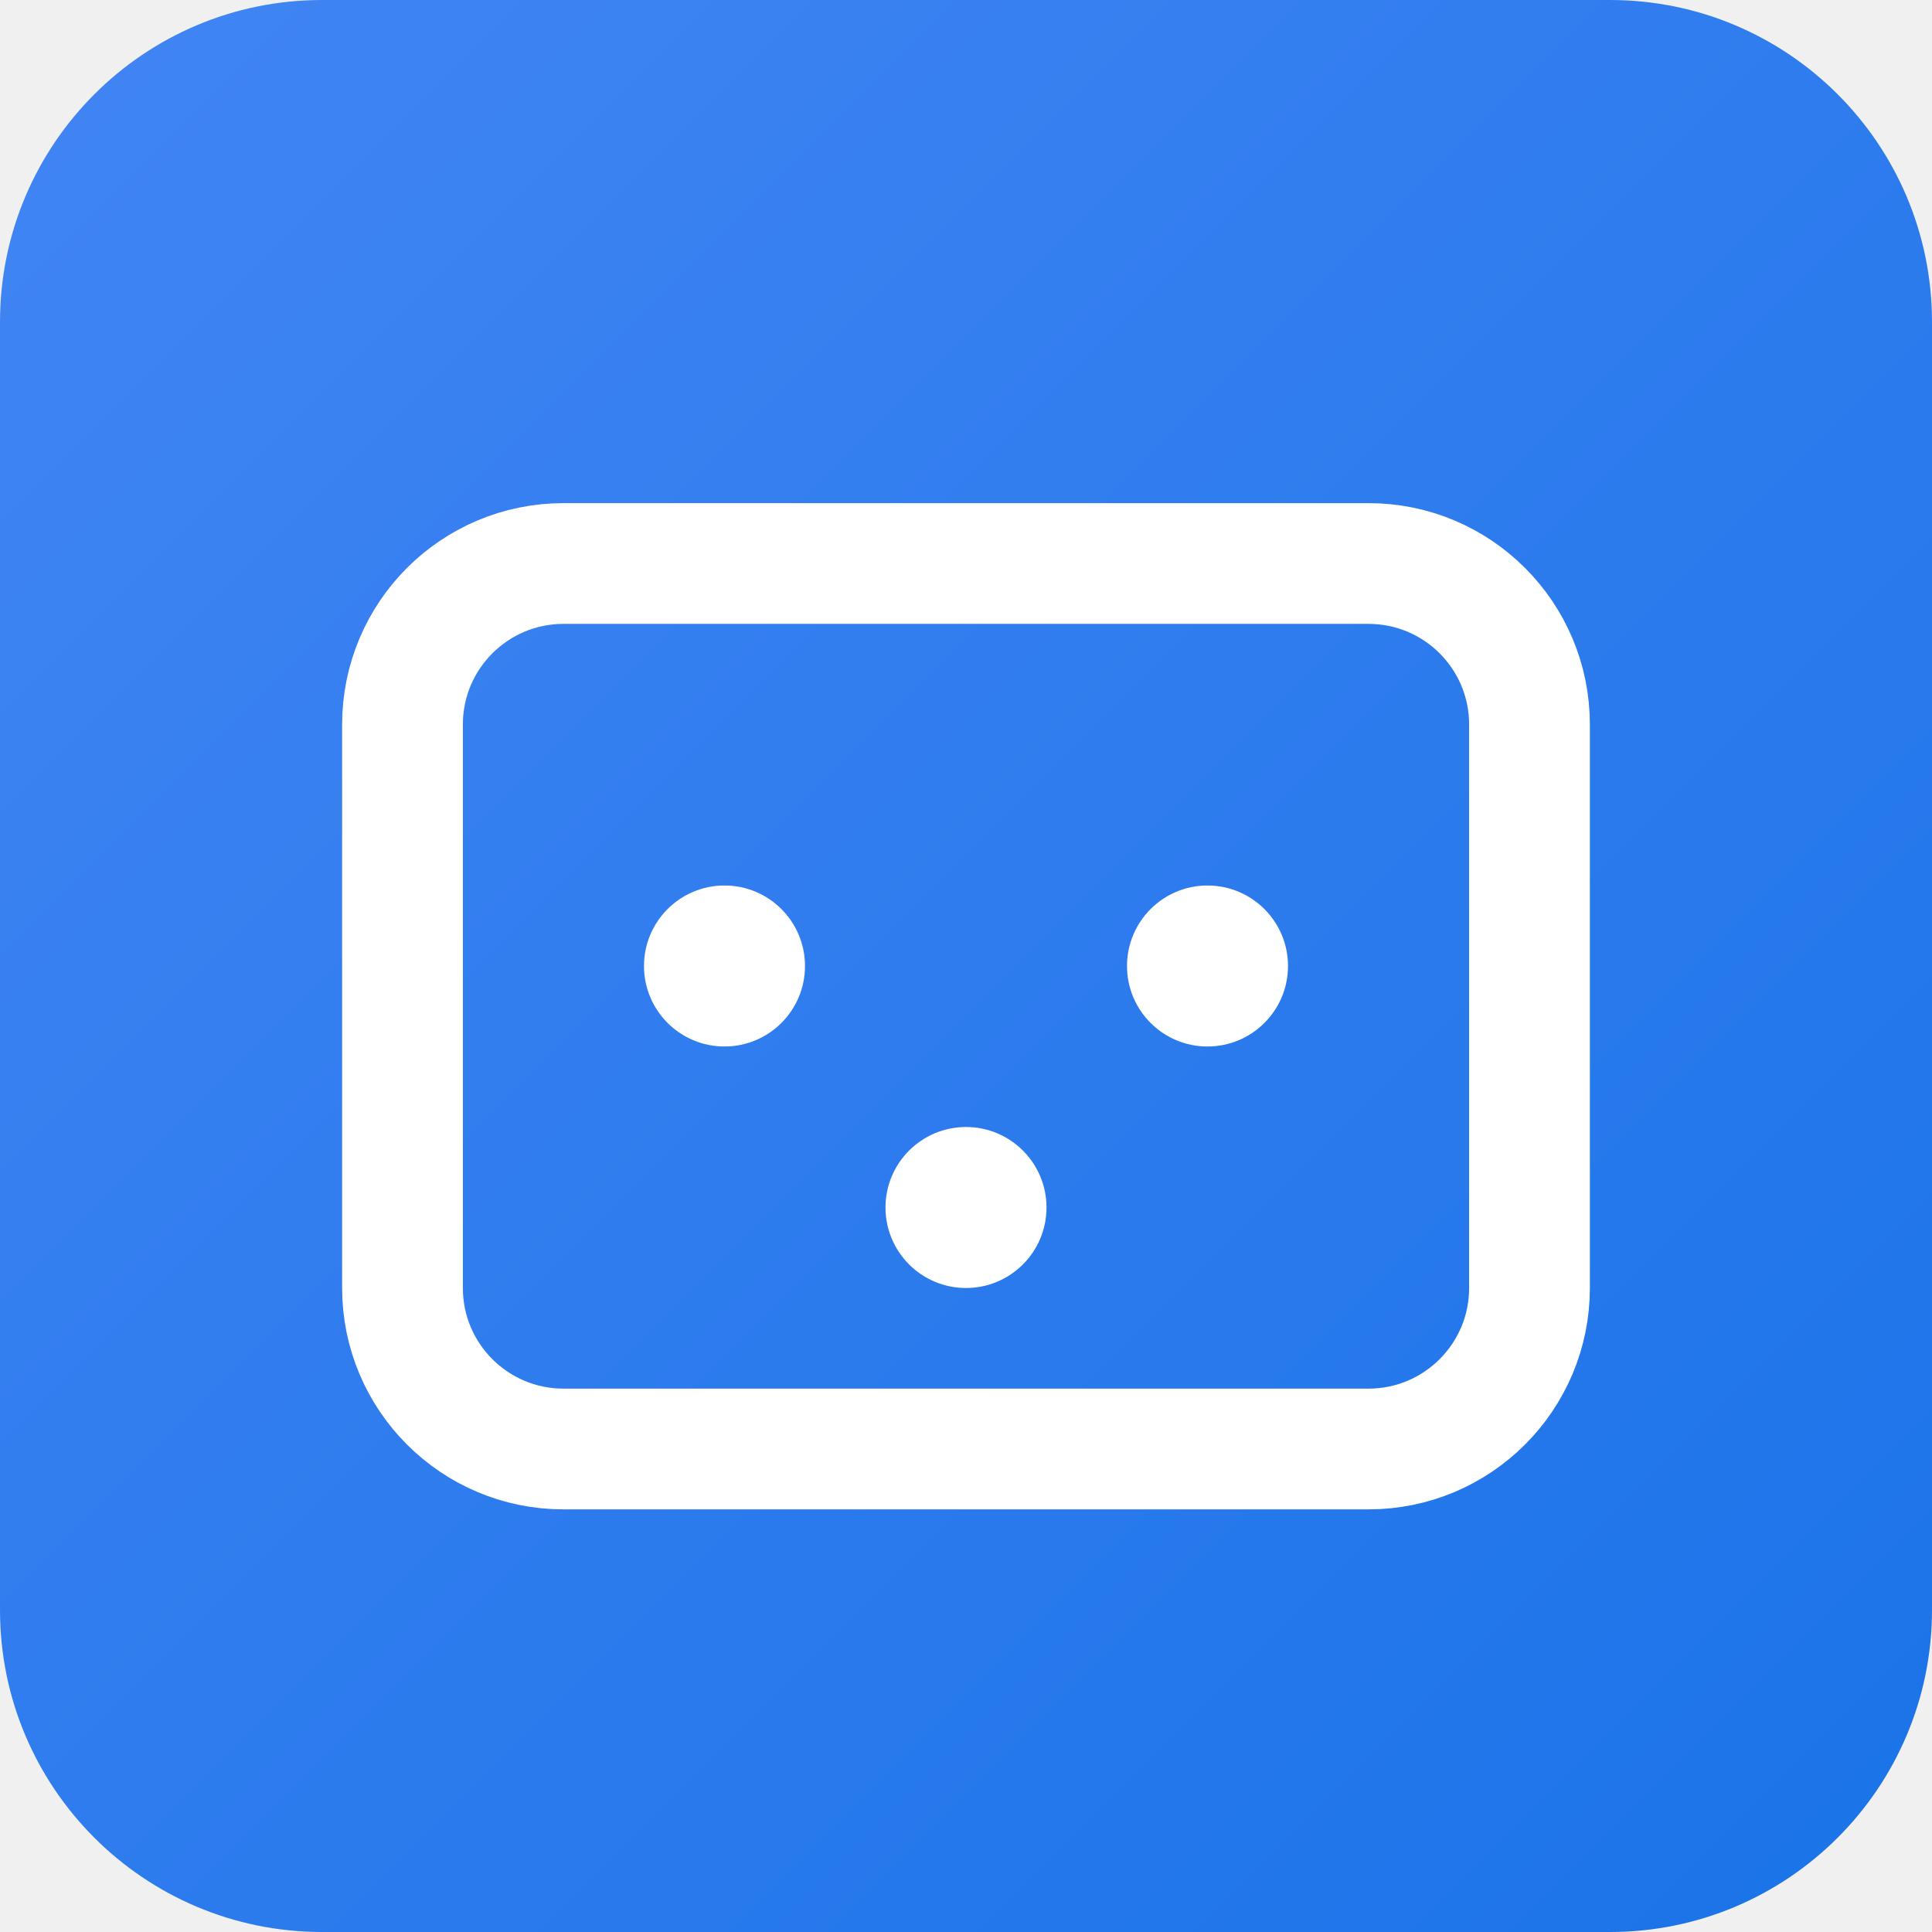
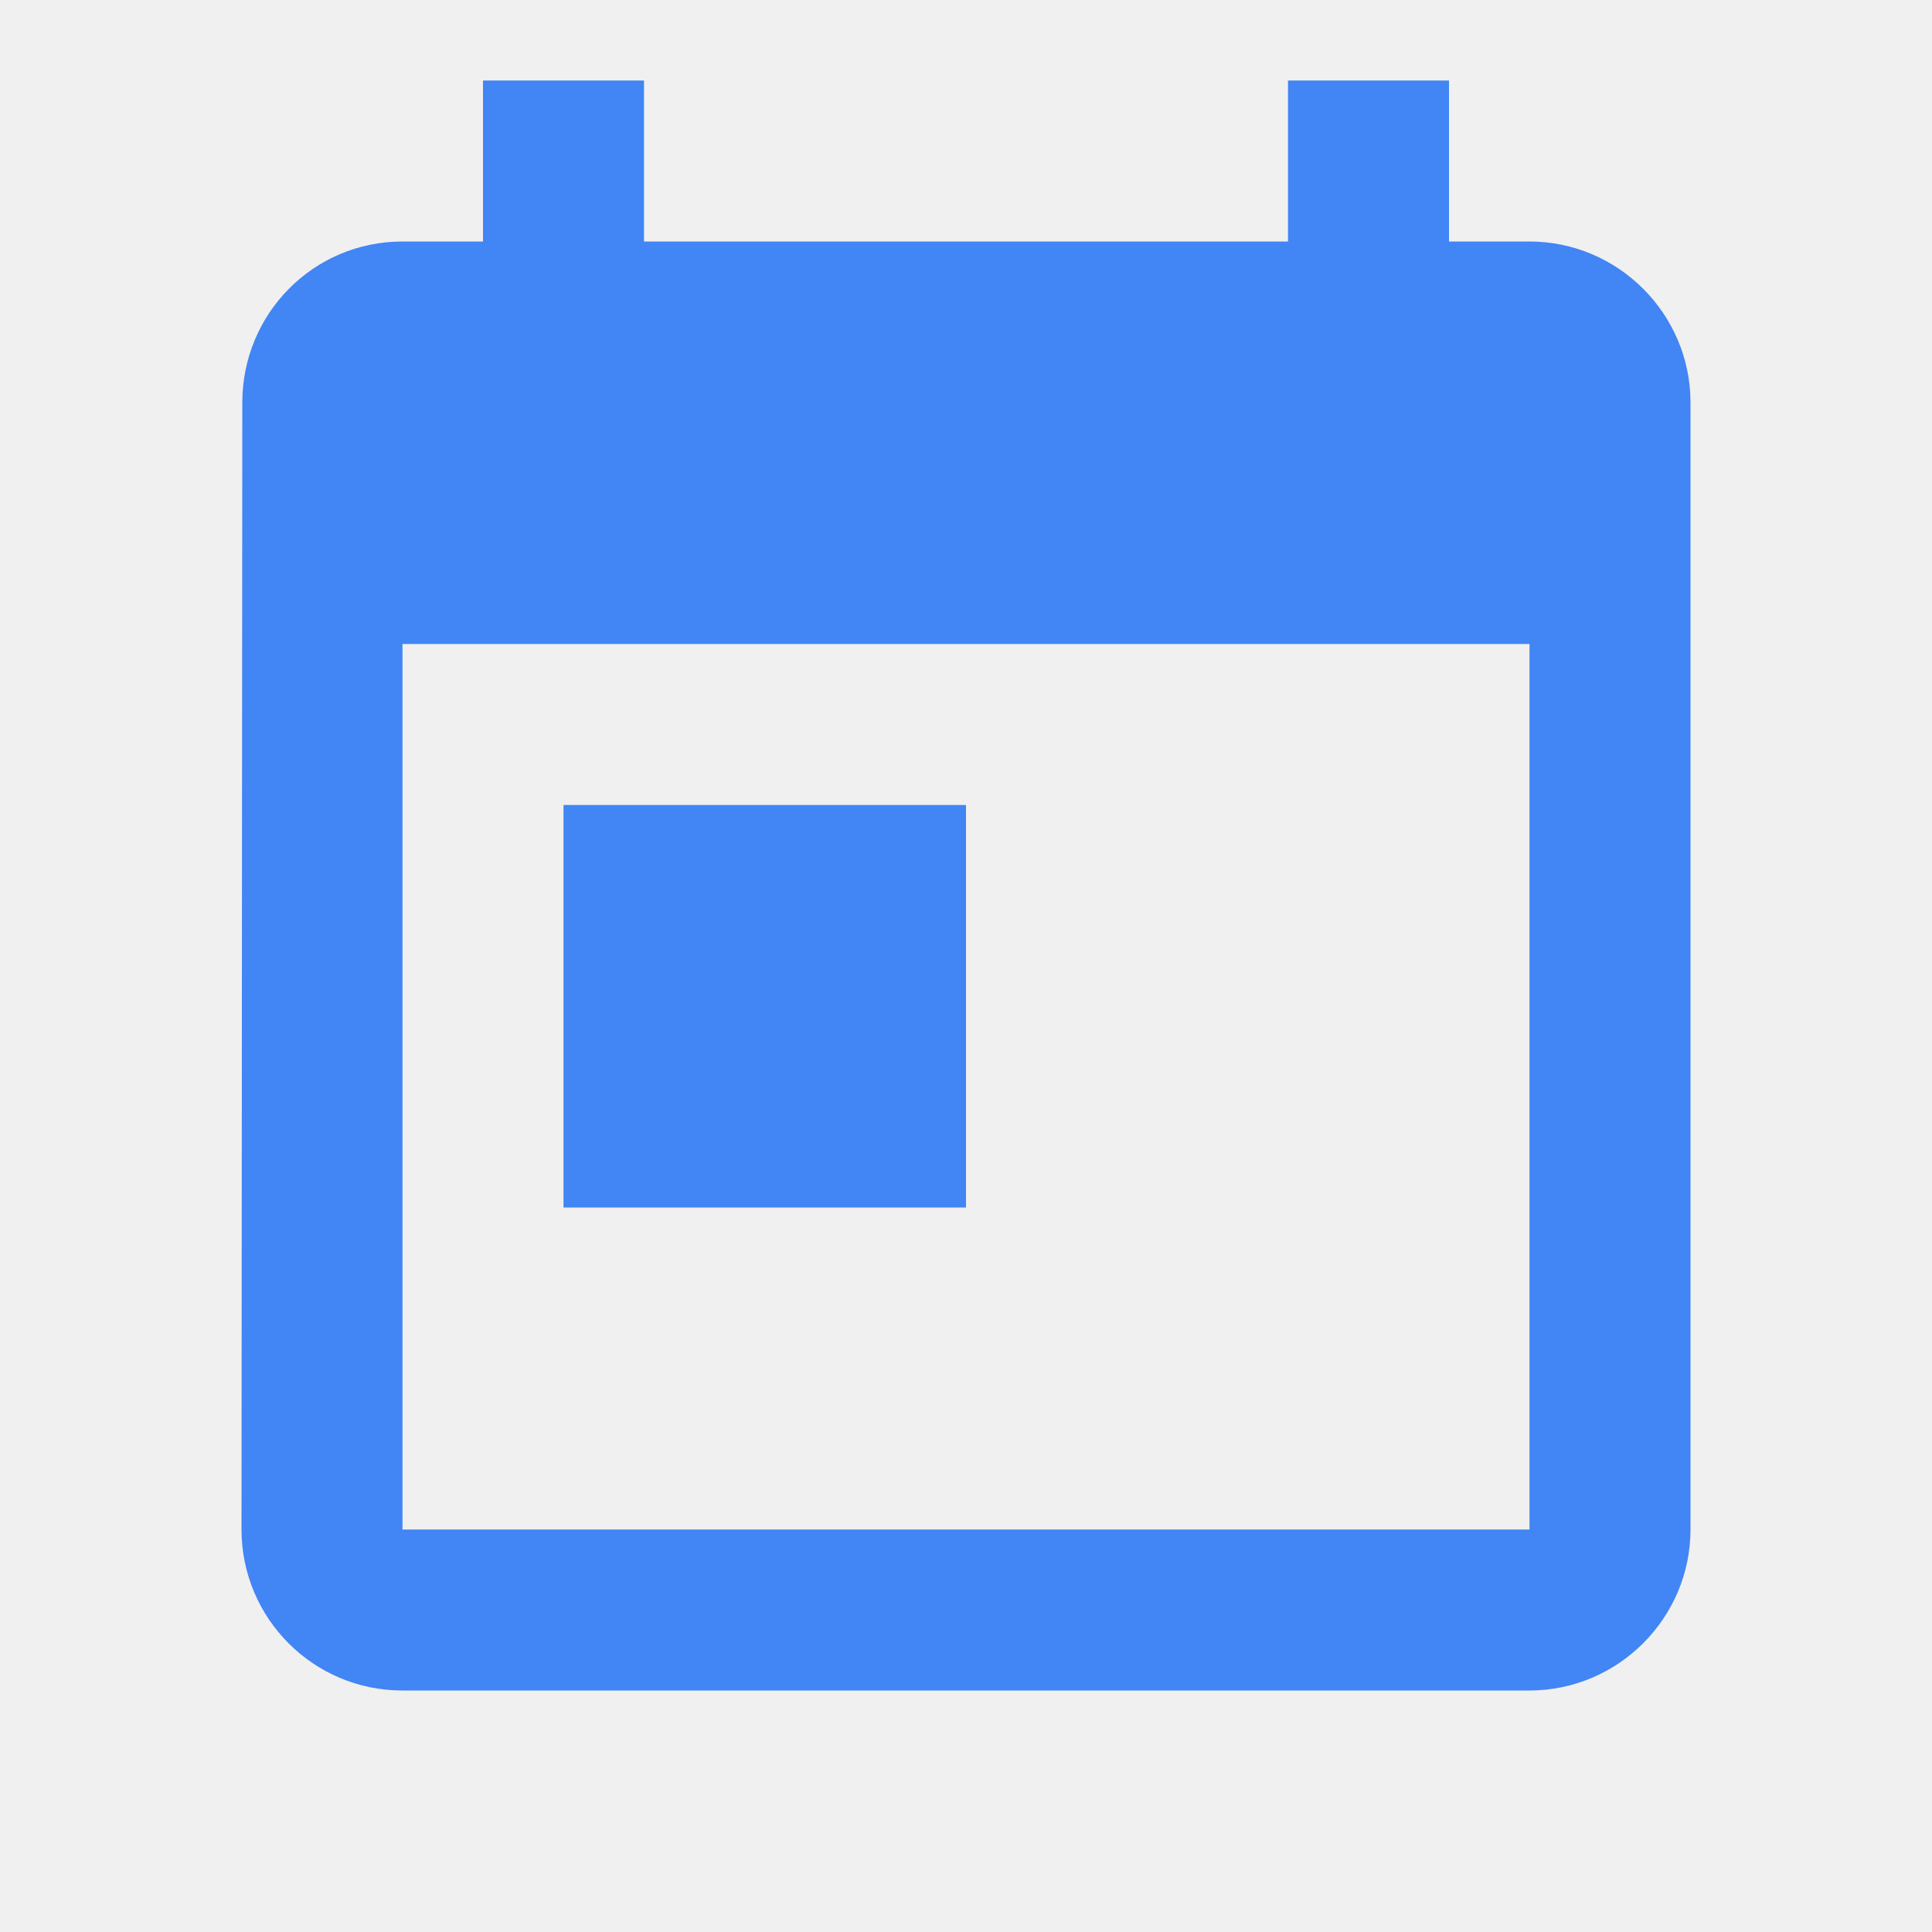
<svg xmlns="http://www.w3.org/2000/svg" viewBox="0 0 24 24">
-   <defs>
-     <linearGradient id="grad" x1="0%" y1="0%" x2="100%" y2="100%">
-       <stop offset="0%" style="stop-color:#4285F4;stop-opacity:1" />
-       <stop offset="100%" style="stop-color:#1A73E8;stop-opacity:1" />
-     </linearGradient>
-   </defs>
-   <rect width="24" height="24" rx="4" fill="url(#grad)" />
-   <g fill="white">
-     <rect x="5" y="7" width="14" height="11" rx="2" stroke="white" stroke-width="1.5" fill="none" />
-     <path d="M8 5v4M16 5v4" />
-     <circle cx="9" cy="12" r="1" />
-     <circle cx="15" cy="12" r="1" />
-     <circle cx="12" cy="15" r="1" />
-   </g>
+   <path d="M19 3h-1V1h-2v2H8V1H6v2H5c-1.11 0-1.99.9-1.99 2L3 19c0 1.1.89 2 2 2h14c1.1 0 2-.9 2-2V5c0-1.1-.9-2-2-2zm0 16H5V8h14v11zM7 10h5v5H7z" fill="#4285F4" />
</svg>
